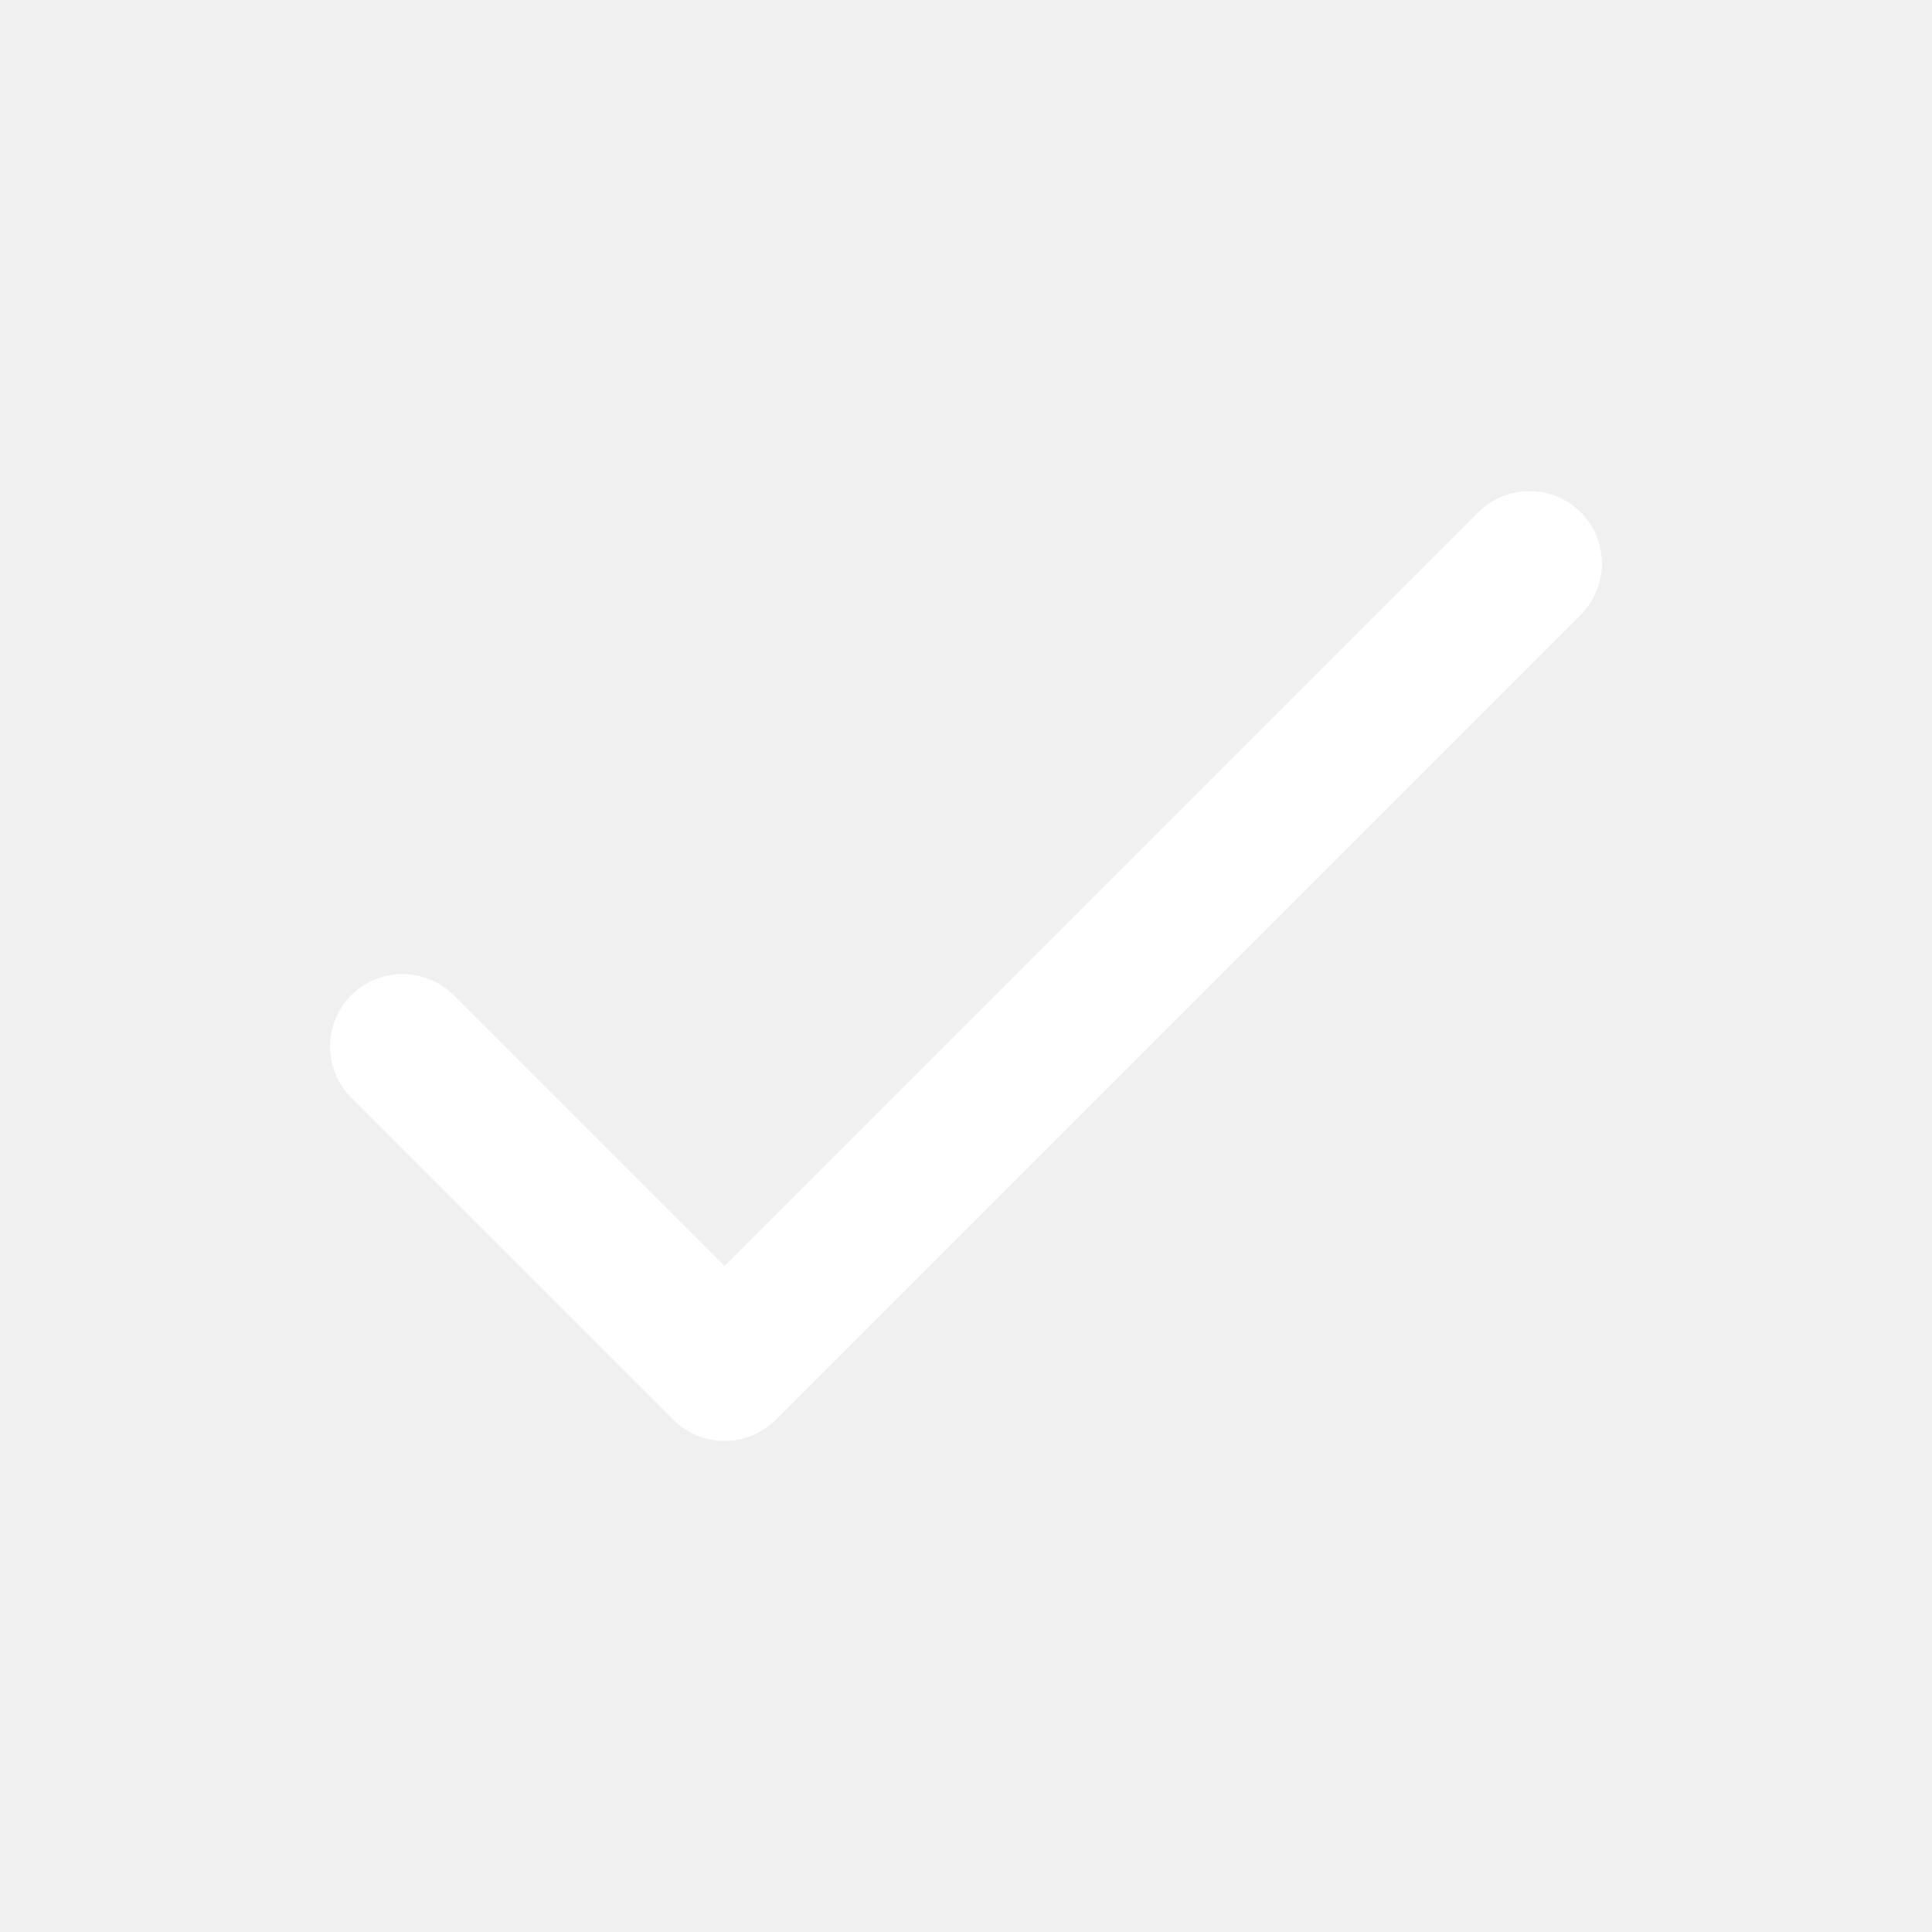
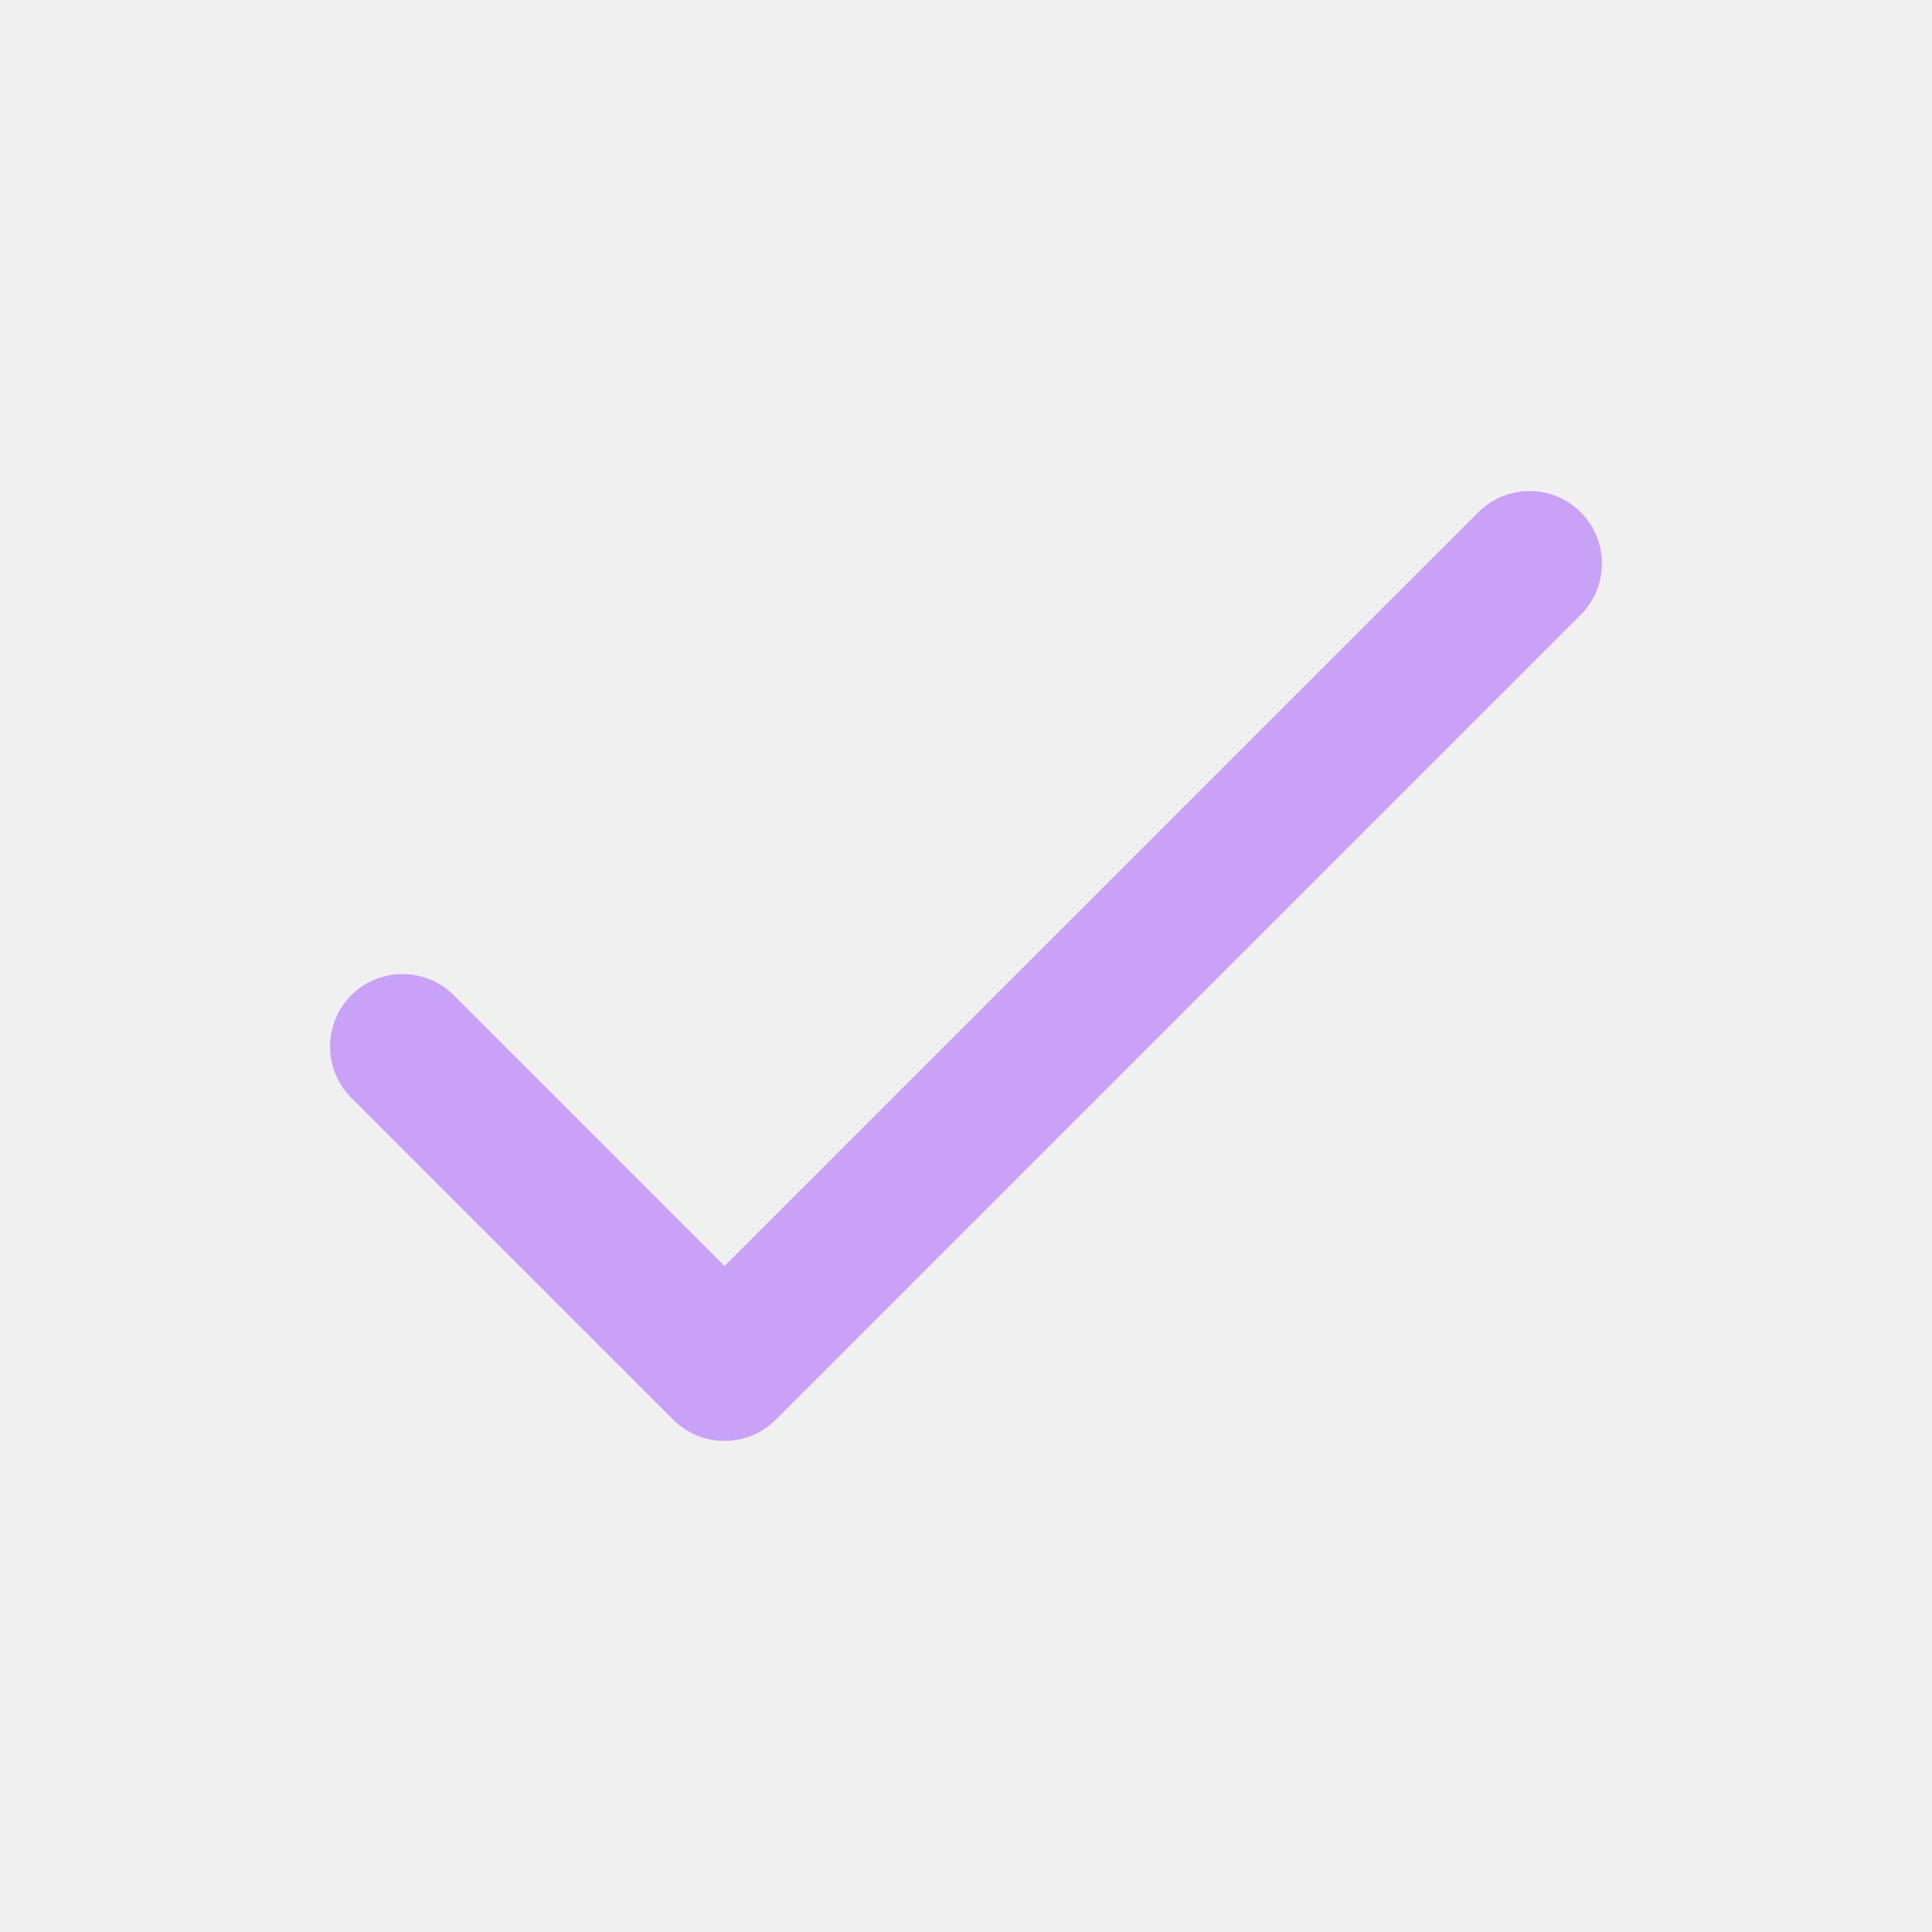
- <svg xmlns="http://www.w3.org/2000/svg" width="30px" height="30px" stroke-width="1.8" viewBox="0 0 24 24" fill="none" color="#ffffff">
-   <path d="M5 13L9 17L19 7" stroke="#ffffff" stroke-width="1.8" stroke-linecap="round" stroke-linejoin="round" />
+ <svg xmlns="http://www.w3.org/2000/svg" width="30px" height="30px" stroke-width="1.8" viewBox="0 0 24 24" fill="none" color="#c9a1f7">
+   <path d="M5 13L9 17L19 7" stroke="#c9a1f7" stroke-width="1.8" stroke-linecap="round" stroke-linejoin="round" />
</svg>
